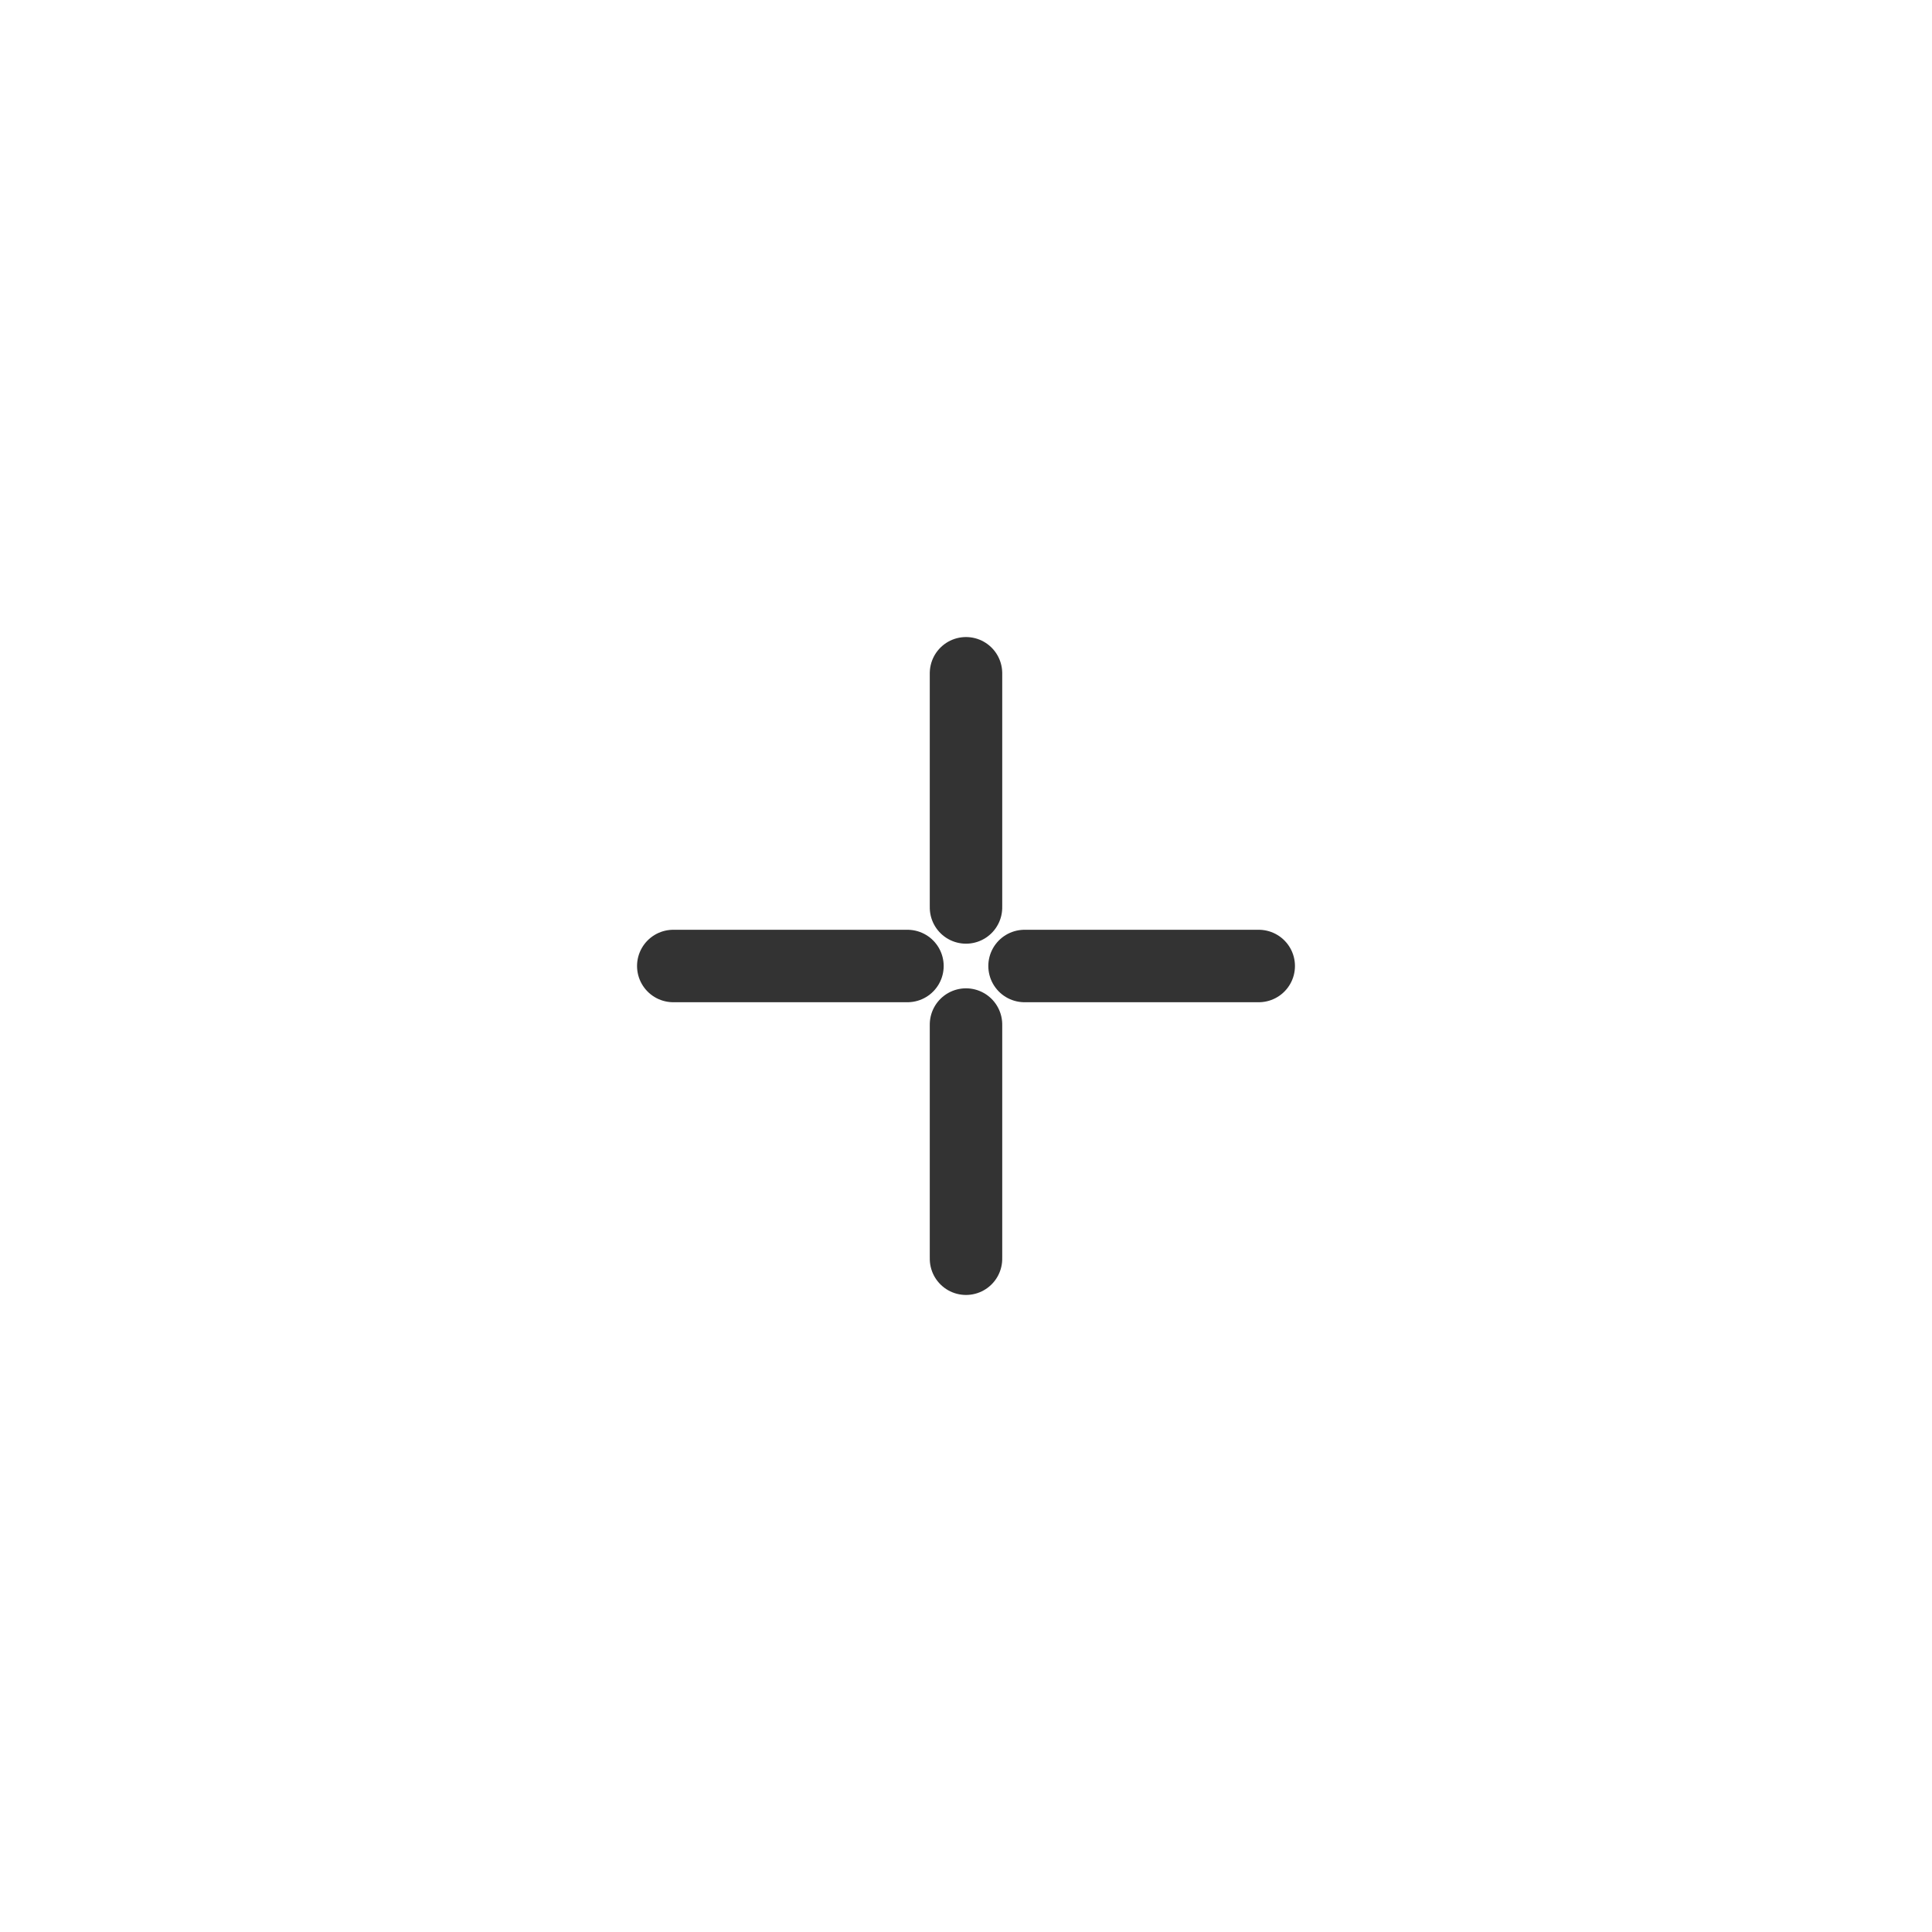
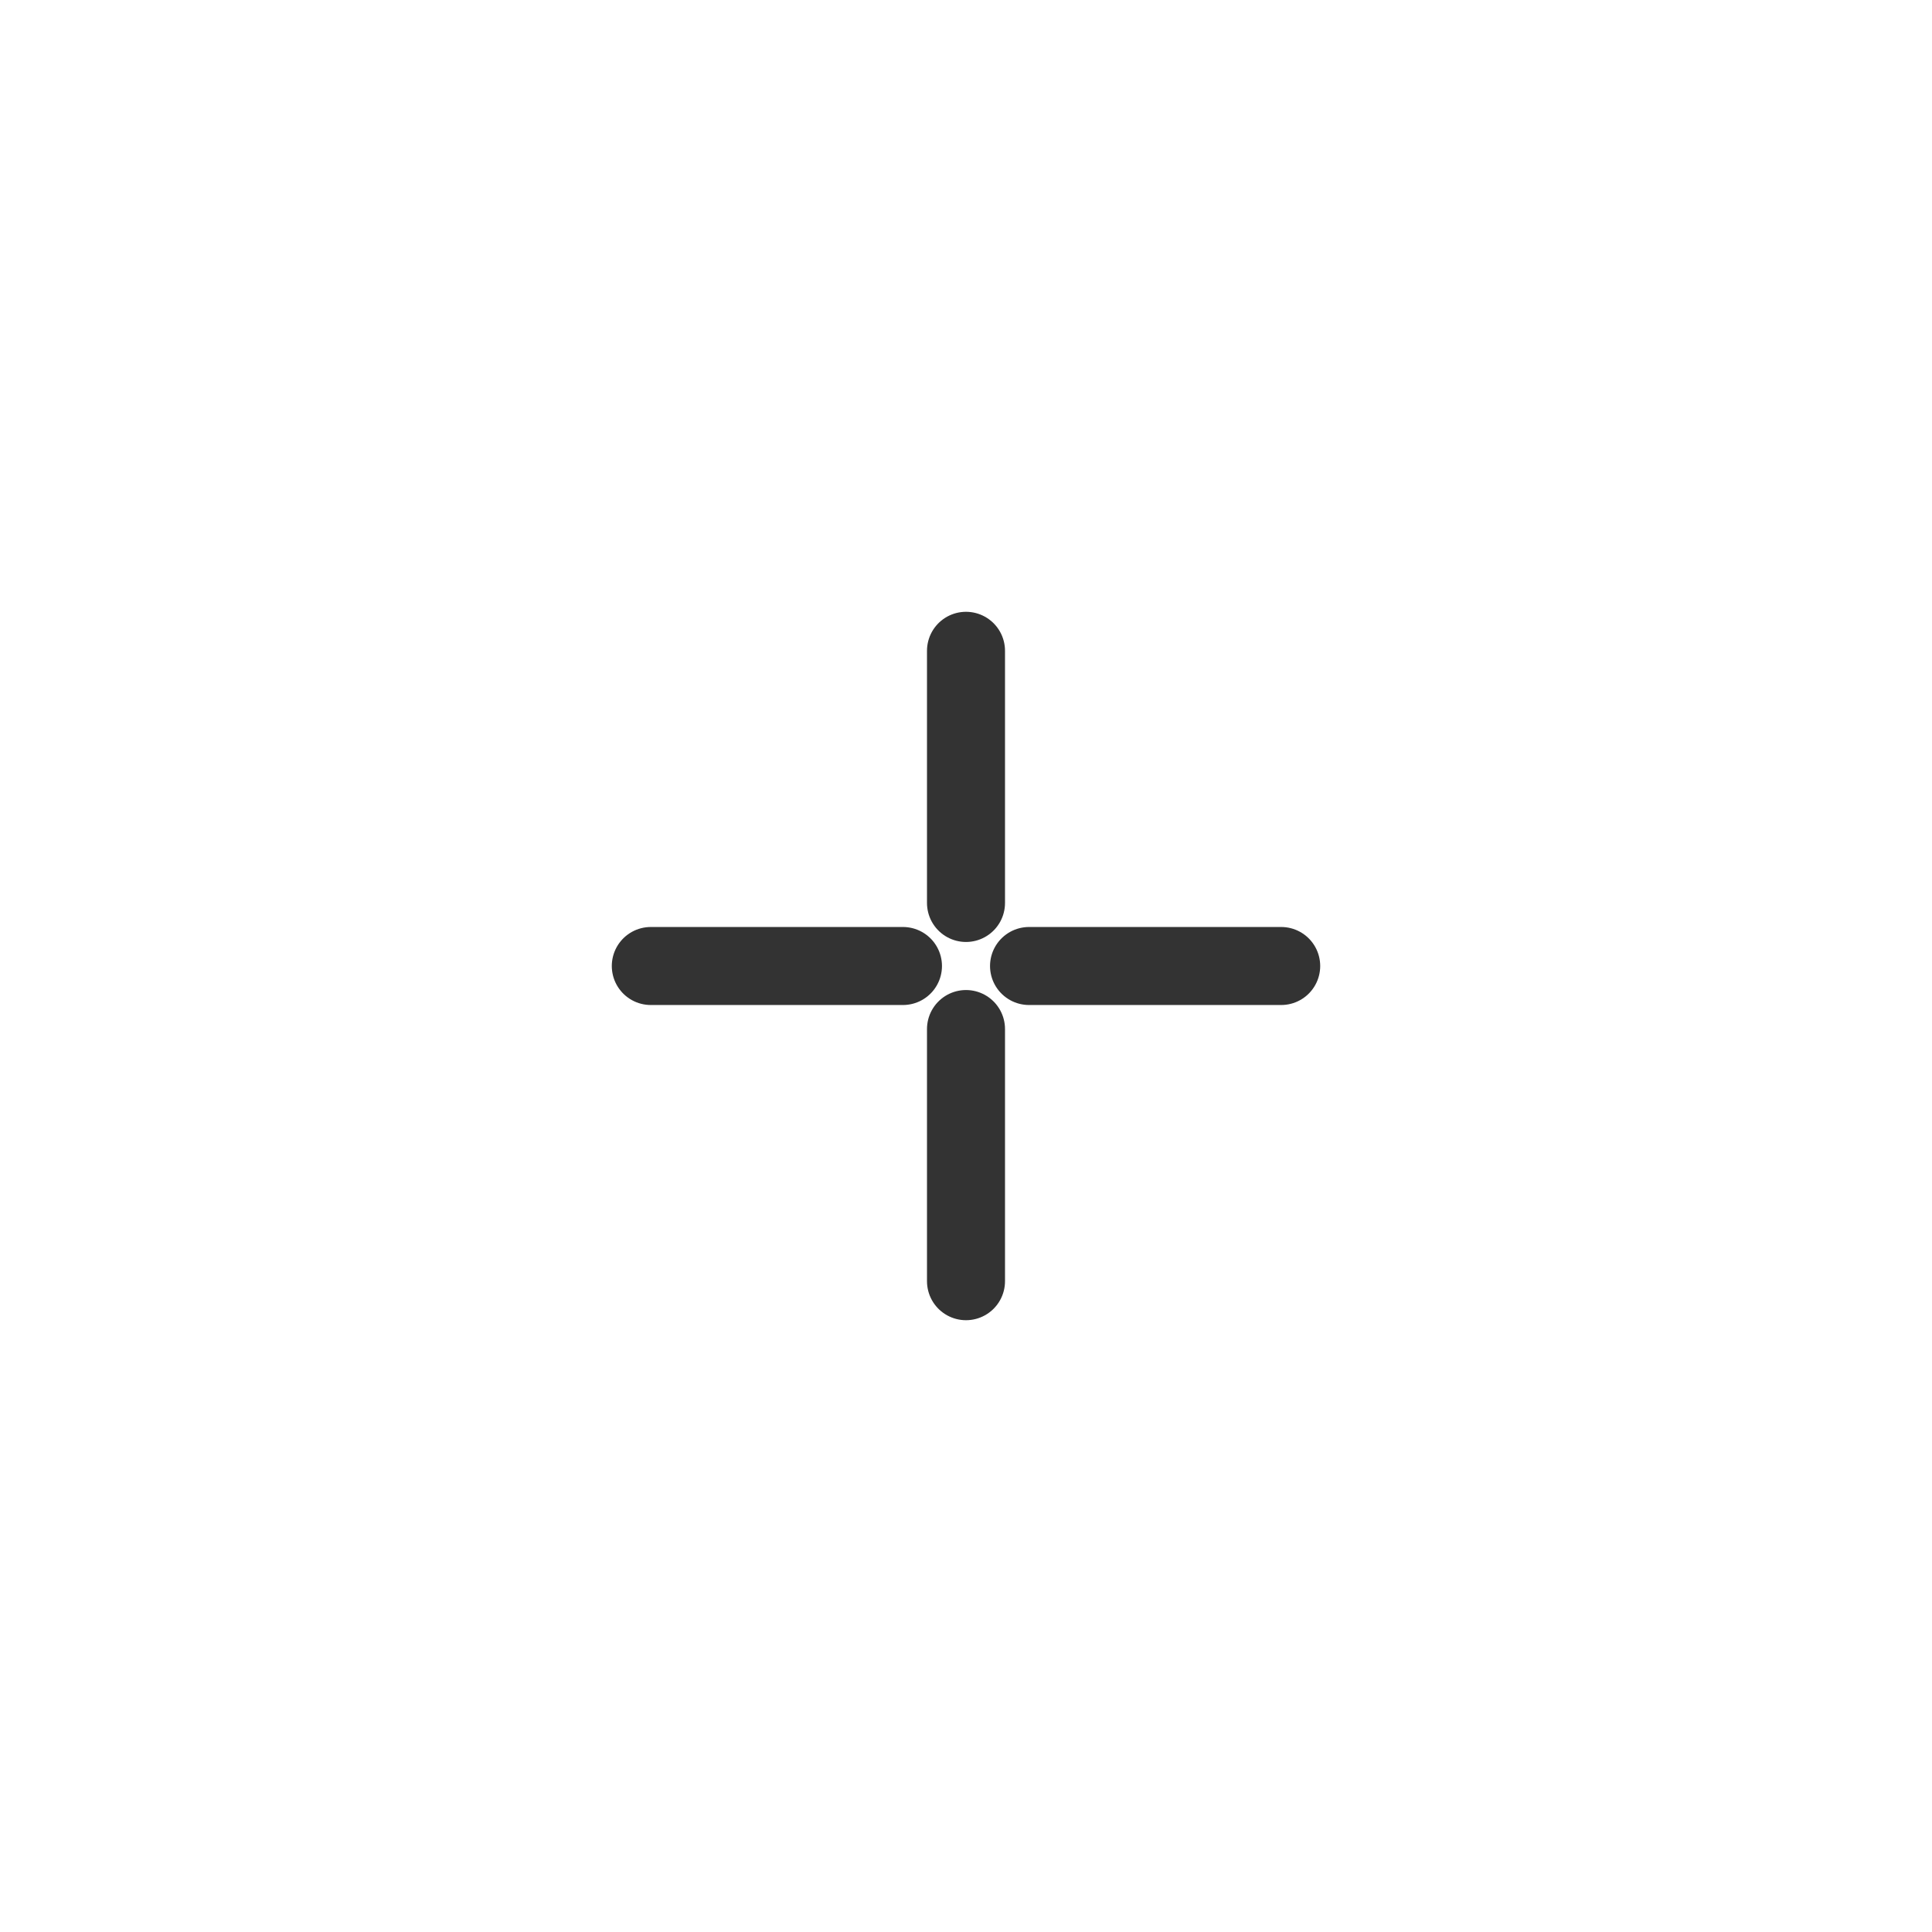
- <svg xmlns="http://www.w3.org/2000/svg" width="120mm" height="120mm" viewBox="0 0 120 120" version="1.1" id="svg5">
+ <svg xmlns="http://www.w3.org/2000/svg" width="150mm" height="150mm" viewBox="0 0 150 150" version="1.1" id="svg5">
  <defs id="defs2" />
  <g id="layer1">
-     <g id="g1" transform="matrix(0.7272727,0,0,0.7272727,40,58.18182)" style="stroke-width:6.188;stroke-dasharray:none">
+     <g id="g1" transform="matrix(0.9788654,0,0,0.9788654,48.0812,72.55284)" style="stroke-width:6.188;stroke-dasharray:none">
      <path style="fill:none;stroke:#333333;stroke-width:6.188;stroke-linecap:round;stroke-linejoin:miter;stroke-dasharray:none;stroke-opacity:1" d="m 2.5,2.5 h 20" id="path1" />
      <path style="fill:none;stroke:#333333;stroke-width:6.188;stroke-linecap:round;stroke-linejoin:miter;stroke-dasharray:none;stroke-opacity:1" d="m 32.5,2.5 h 20" id="path1-9" />
    </g>
-     <g id="g2" transform="matrix(0,-0.7272727,0.7272727,0,58.18182,80)" style="stroke-width:6.188;stroke-dasharray:none">
+     <g id="g2" transform="matrix(0,-0.9788654,0.9788654,0,72.55284,101.9188)" style="stroke-width:6.188;stroke-dasharray:none">
      <path style="fill:none;stroke:#333333;stroke-width:6.188;stroke-linecap:round;stroke-linejoin:miter;stroke-dasharray:none;stroke-opacity:1" d="m 2.5,2.5 h 20" id="path1-1" />
      <path style="fill:none;stroke:#333333;stroke-width:6.188;stroke-linecap:round;stroke-linejoin:miter;stroke-dasharray:none;stroke-opacity:1" d="m 32.5,2.5 h 20" id="path1-9-8" />
    </g>
  </g>
</svg>
